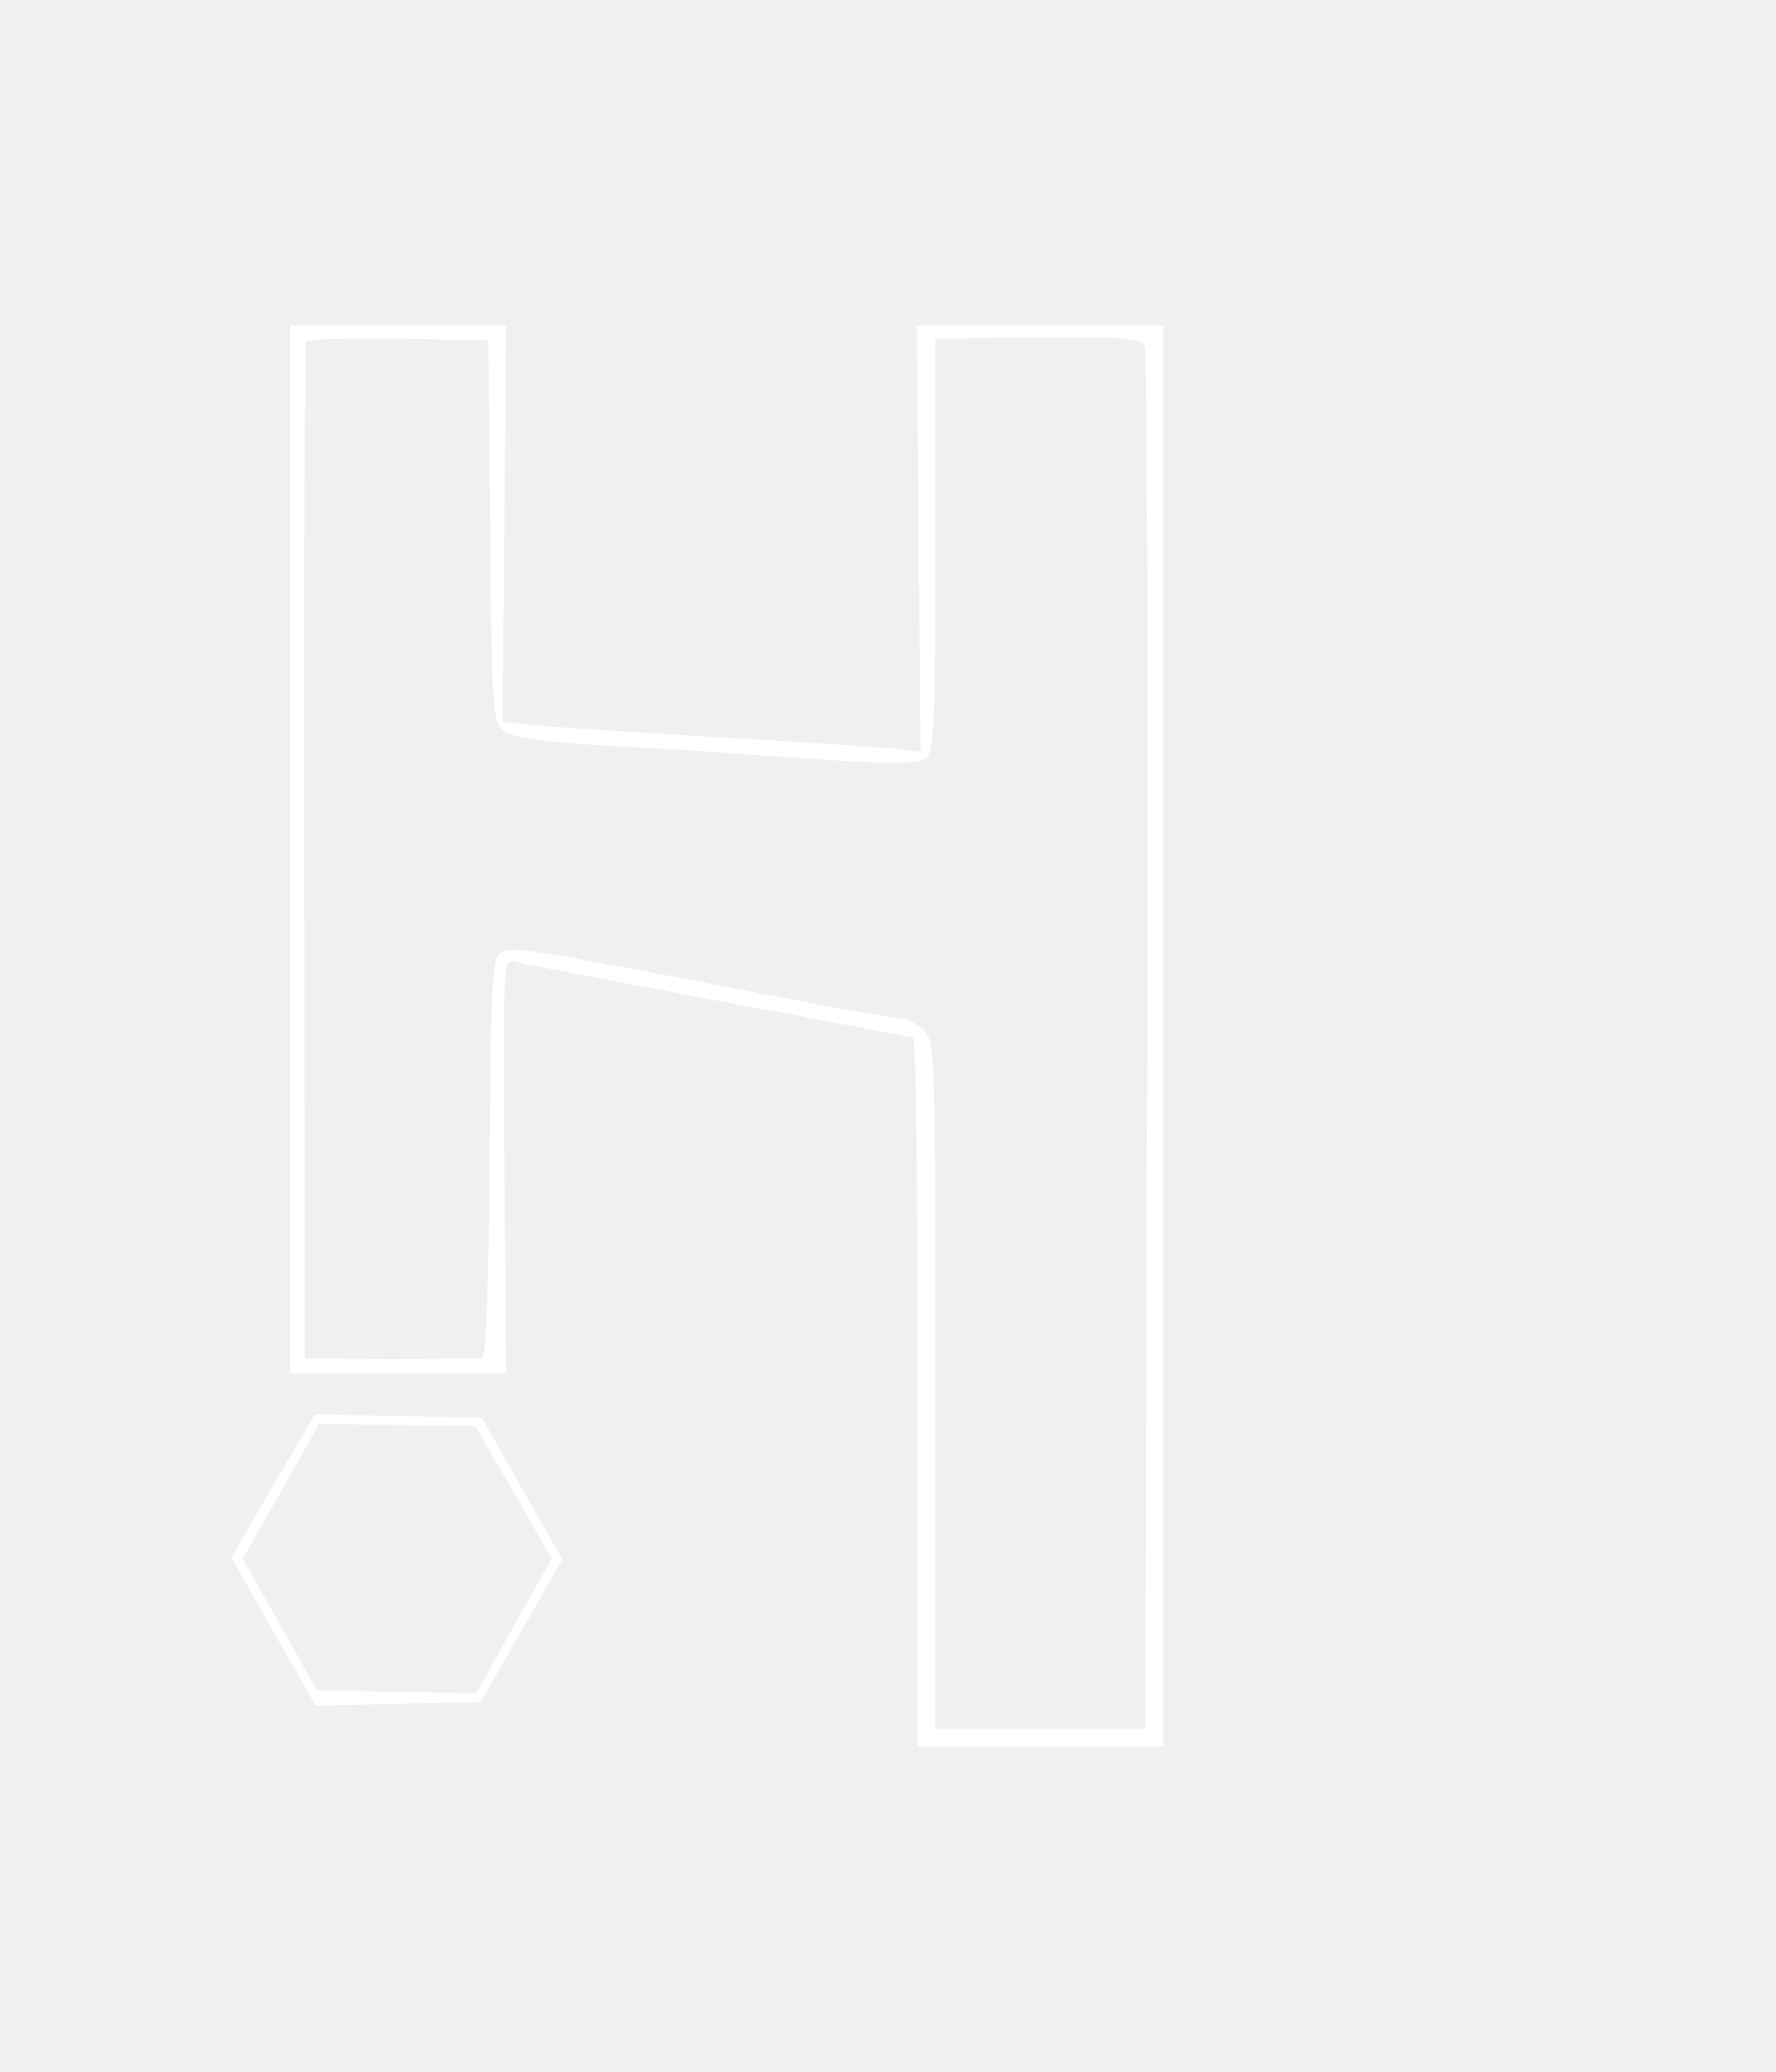
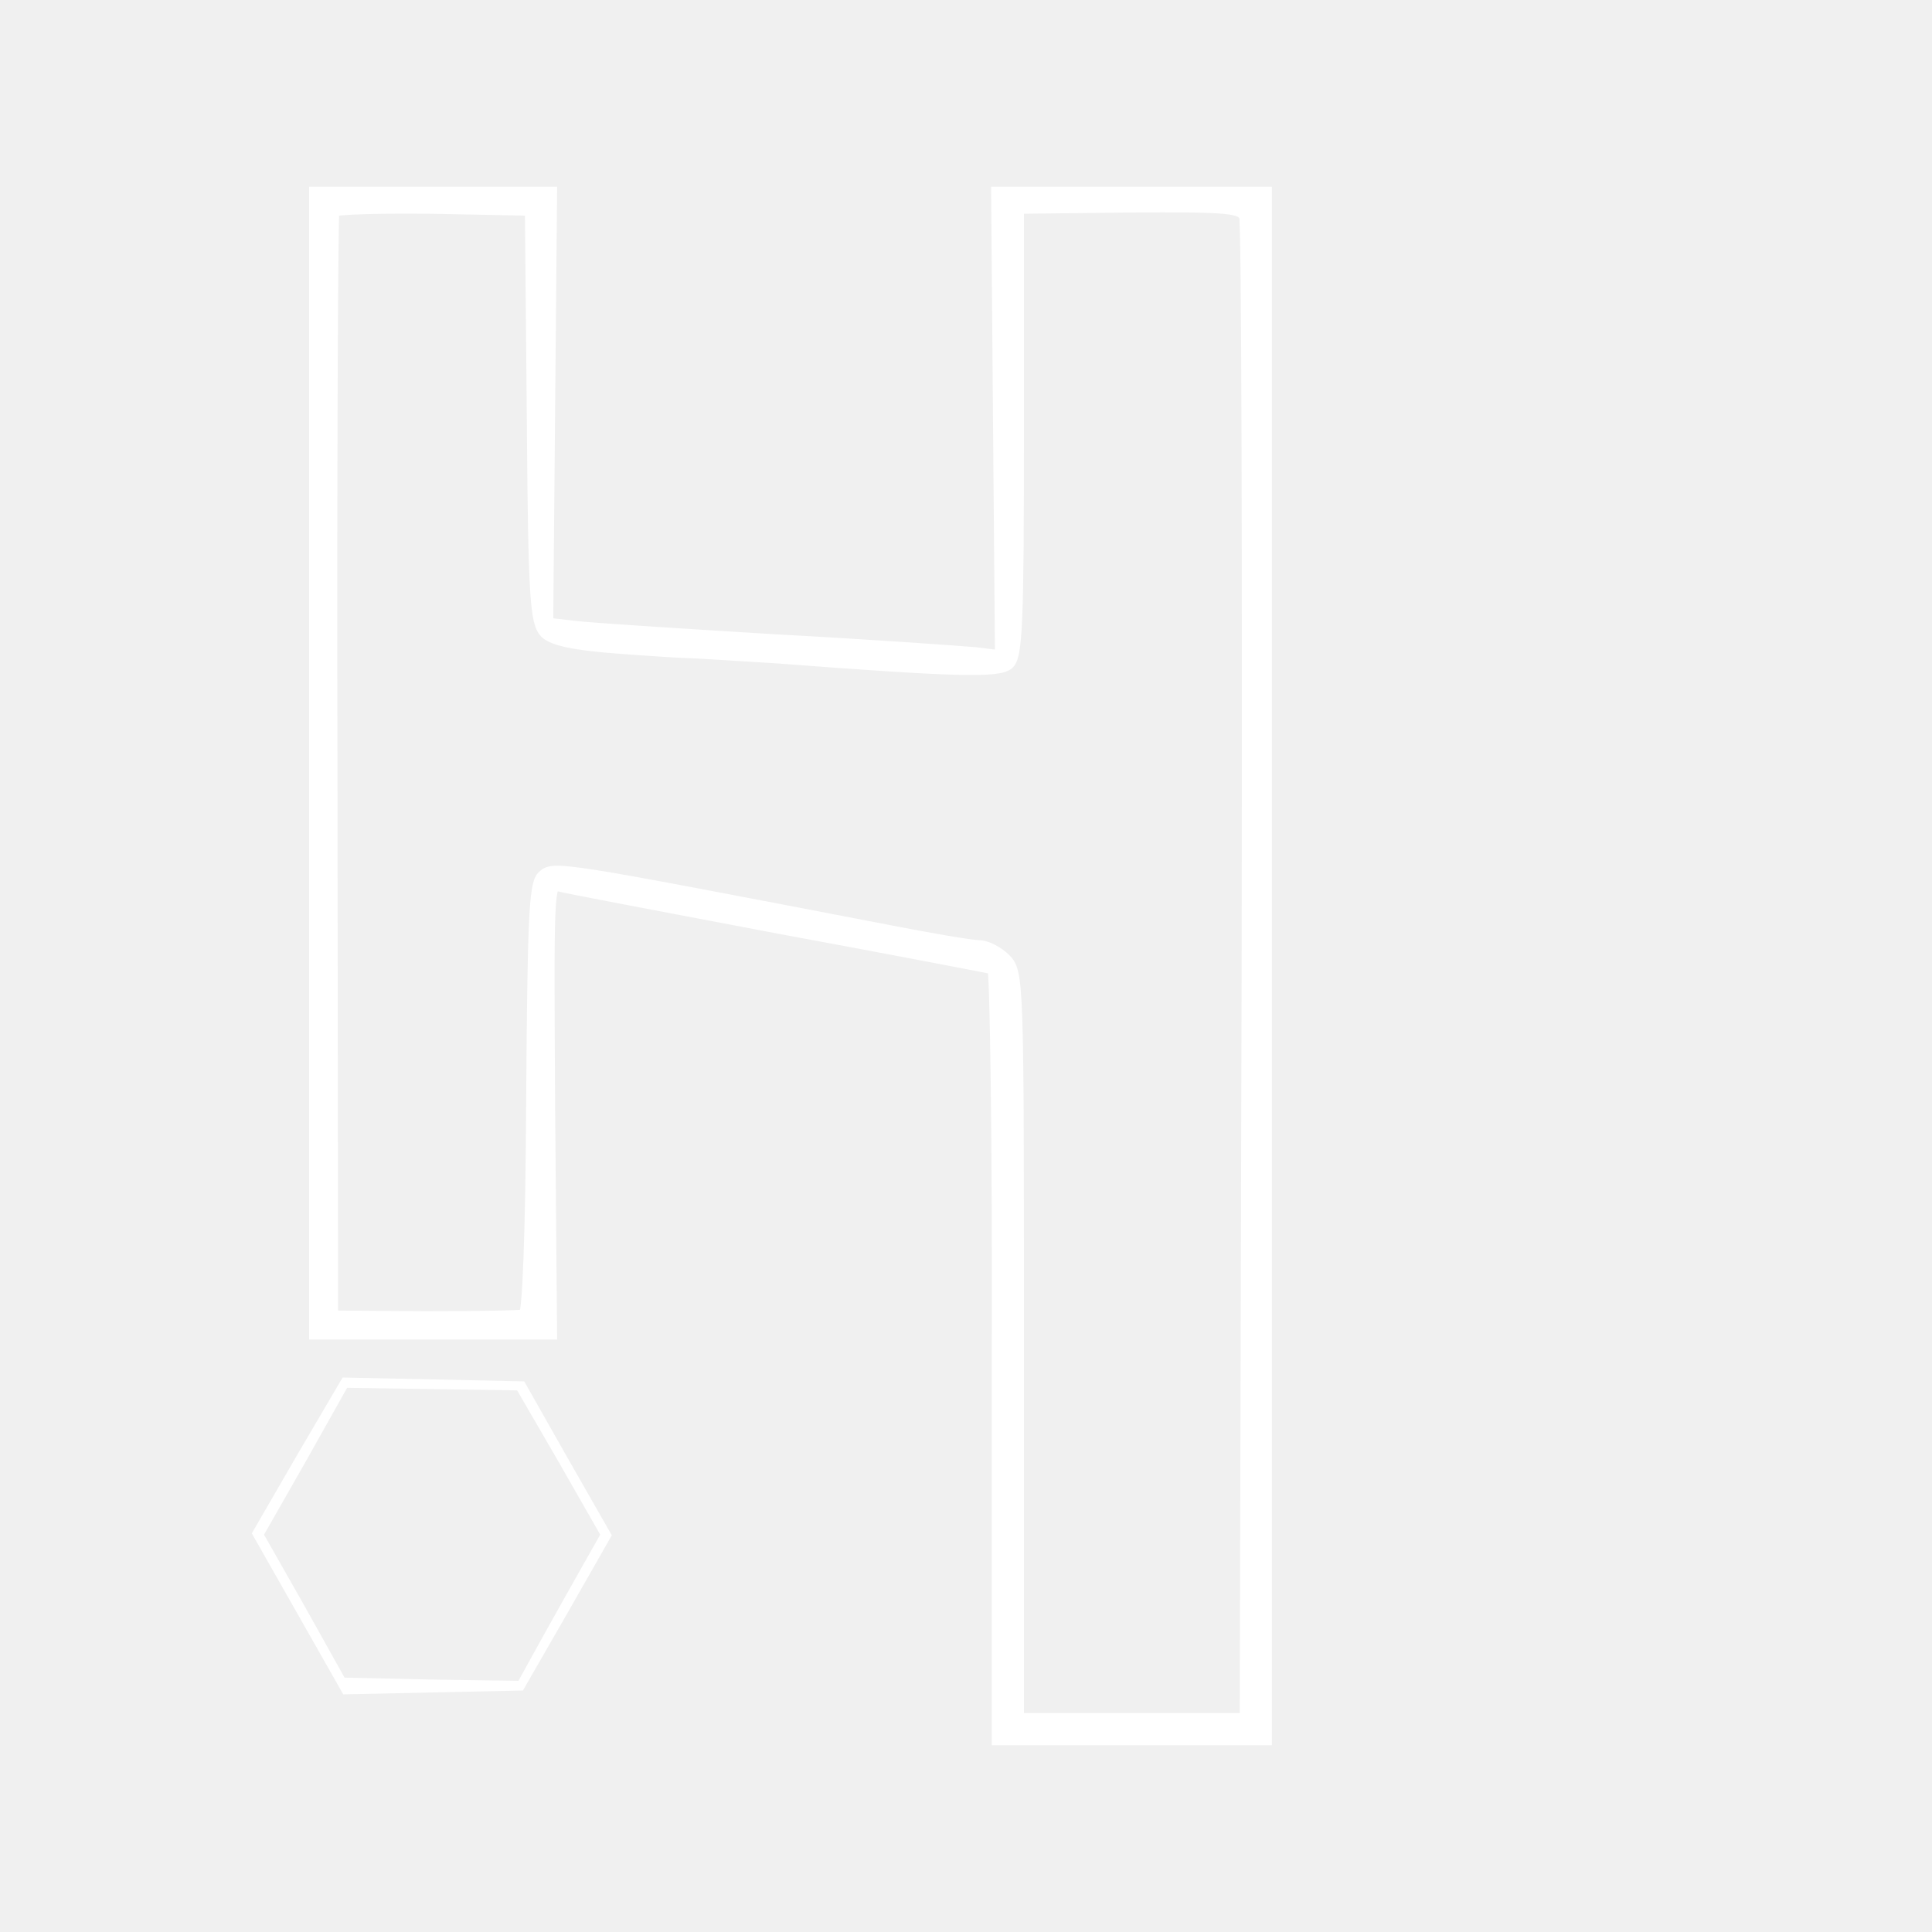
- <svg xmlns="http://www.w3.org/2000/svg" version="1.0" width="30pt" height="35pt" viewBox="0 0 300 300" preserveAspectRatio="xMidYMid meet">
+ <svg xmlns="http://www.w3.org/2000/svg" version="1.0" width="30pt" height="30pt" viewBox="0 0 300 300" preserveAspectRatio="xMidYMid meet">
  <g transform="translate(0,300) scale(0.1,-0.1)" fill="#fff" stroke="none">
-     <path d="M490 1815 l0 -885 183 0 182 0 -3 351 c-2 332 -2 350 15 345 10 -3 164 -32 343 -66 179 -33 329 -62 333 -63 4 -1 8 -271 7 -600 l0 -597 207 0 208 0 0 1200 0 1200 -208 0 -208 0 3 -360 3 -360 -40 5 c-22 2 -161 12 -310 20 -148 9 -289 18 -313 21 l-43 5 3 335 3 334 -182 0 -183 0 0 -885z m338 540 c2 -286 5 -322 20 -337 12 -11 45 -18 112 -23 52 -4 102 -7 110 -7 8 0 69 -4 135 -8 276 -21 345 -23 360 -10 13 11 15 64 15 360 l0 348 174 2 c154 1 174 -1 180 -16 4 -9 5 -538 4 -1175 l-3 -1159 -177 0 -178 0 0 580 c0 567 0 580 -20 600 -11 11 -29 20 -39 20 -11 0 -77 11 -148 25 -509 98 -514 99 -530 83 -12 -12 -14 -73 -16 -346 -1 -211 -6 -333 -12 -335 -5 -2 -75 -3 -155 -3 l-145 1 -1 855 c-1 470 1 858 3 863 3 4 73 6 156 5 l152 -3 3 -320z" />
+     <path stroke="#fff" stroke-width="20" d="M490 1815 l0 -885 183 0 182 0 -3 351 c-2 332 -2 350 15 345 10 -3 164 -32 343 -66 179 -33 329 -62 333 -63 4 -1 8 -271 7 -600 l0 -597 207 0 208 0 0 1200 0 1200 -208 0 -208 0 3 -360 3 -360 -40 5 c-22 2 -161 12 -310 20 -148 9 -289 18 -313 21 l-43 5 3 335 3 334 -182 0 -183 0 0 -885z m338 540 c2 -286 5 -322 20 -337 12 -11 45 -18 112 -23 52 -4 102 -7 110 -7 8 0 69 -4 135 -8 276 -21 345 -23 360 -10 13 11 15 64 15 360 l0 348 174 2 c154 1 174 -1 180 -16 4 -9 5 -538 4 -1175 l-3 -1159 -177 0 -178 0 0 580 c0 567 0 580 -20 600 -11 11 -29 20 -39 20 -11 0 -77 11 -148 25 -509 98 -514 99 -530 83 -12 -12 -14 -73 -16 -346 -1 -211 -6 -333 -12 -335 -5 -2 -75 -3 -155 -3 l-145 1 -1 855 c-1 470 1 858 3 863 3 4 73 6 156 5 l152 -3 3 -320z" />
    <path d="M461 740 l-70 -121 71 -125 71 -125 139 3 140 3 69 120 69 121 -68 119 -68 120 -141 3 -141 3 -71 -121z m407 -11 l64 -112 -26 -46 c-14 -25 -43 -76 -64 -114 l-37 -67 -135 2 -135 3 -62 111 -63 111 65 114 64 114 132 -2 132 -2 65 -112z" />
  </g>
</svg>
